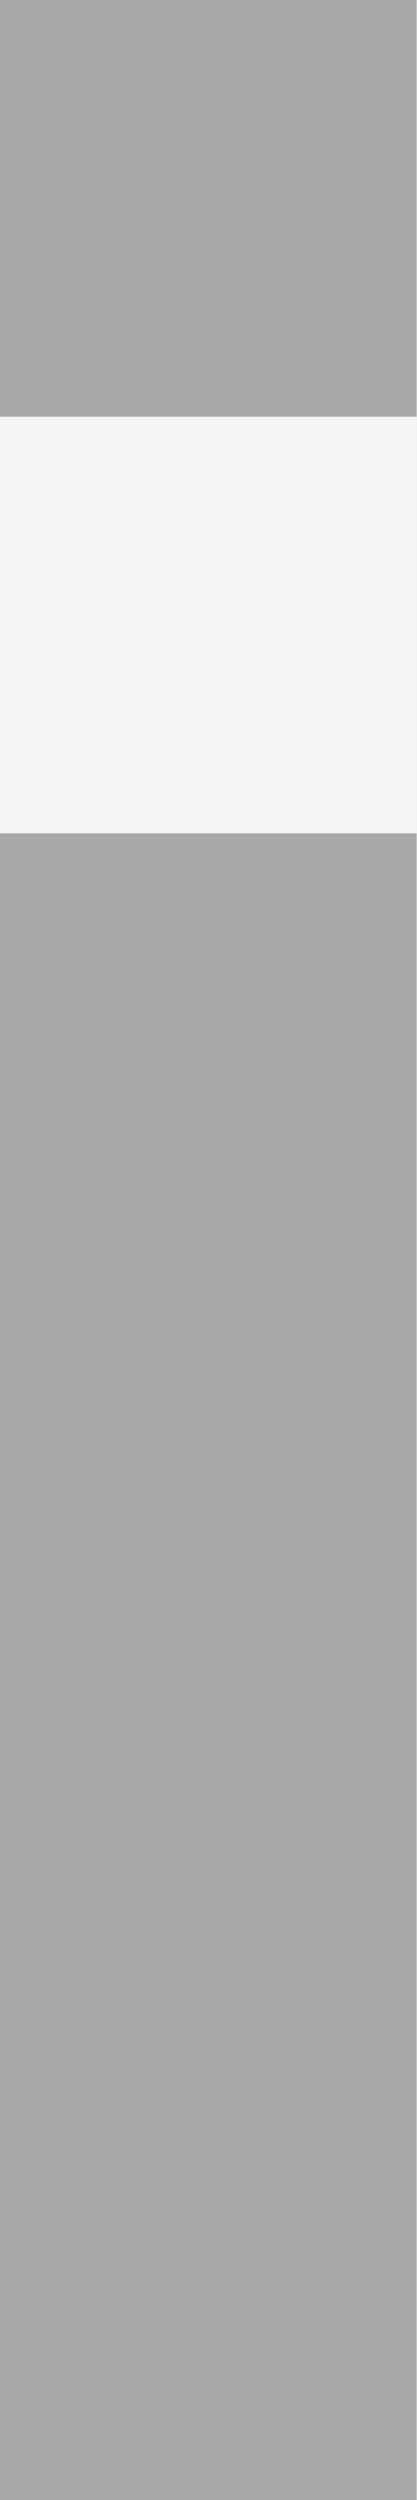
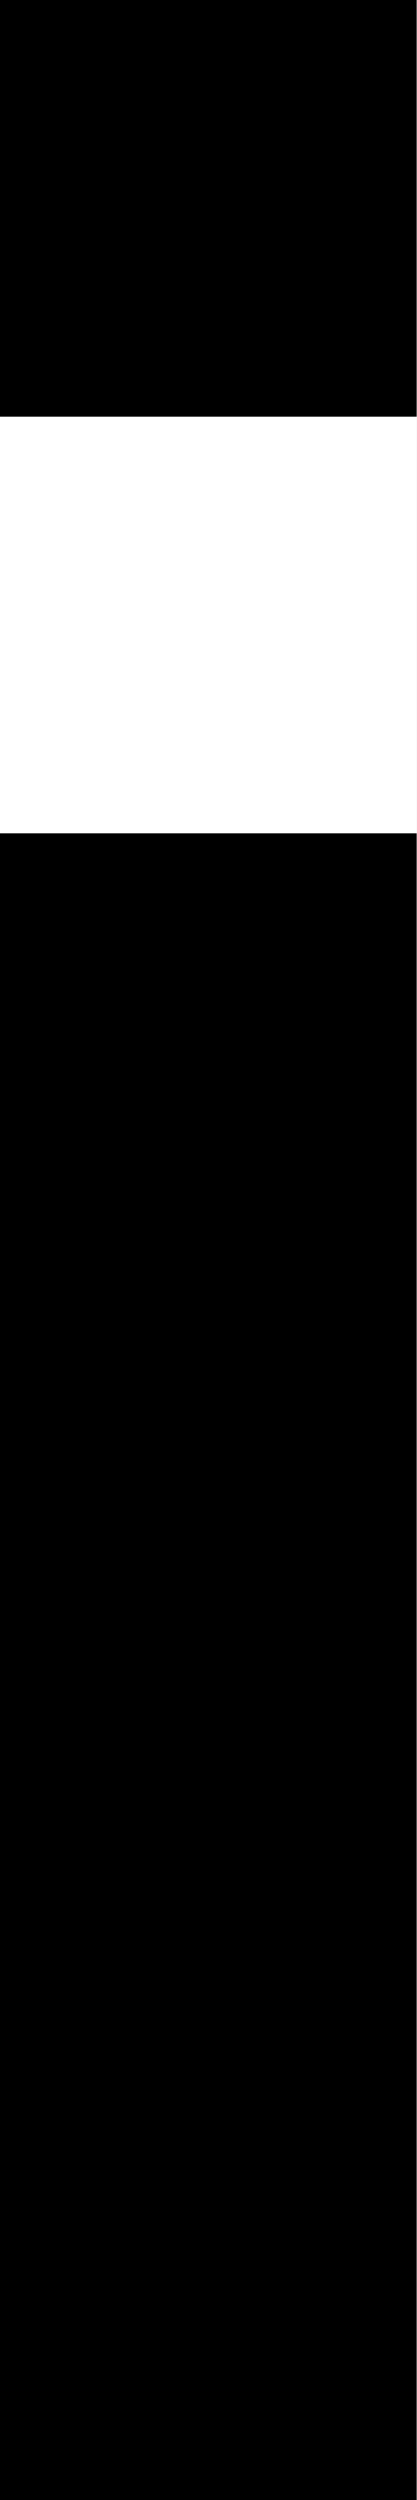
<svg xmlns="http://www.w3.org/2000/svg" width="2" height="12" viewBox="0 0 2 12" fill="none">
-   <g opacity="0.3">
+   <g>
    <rect width="2" height="12" fill="white" />
    <path d="M2 0H0V2H2V0Z" fill="black" />
    <path d="M2 4H0V12H2V4Z" fill="black" />
  </g>
</svg>
